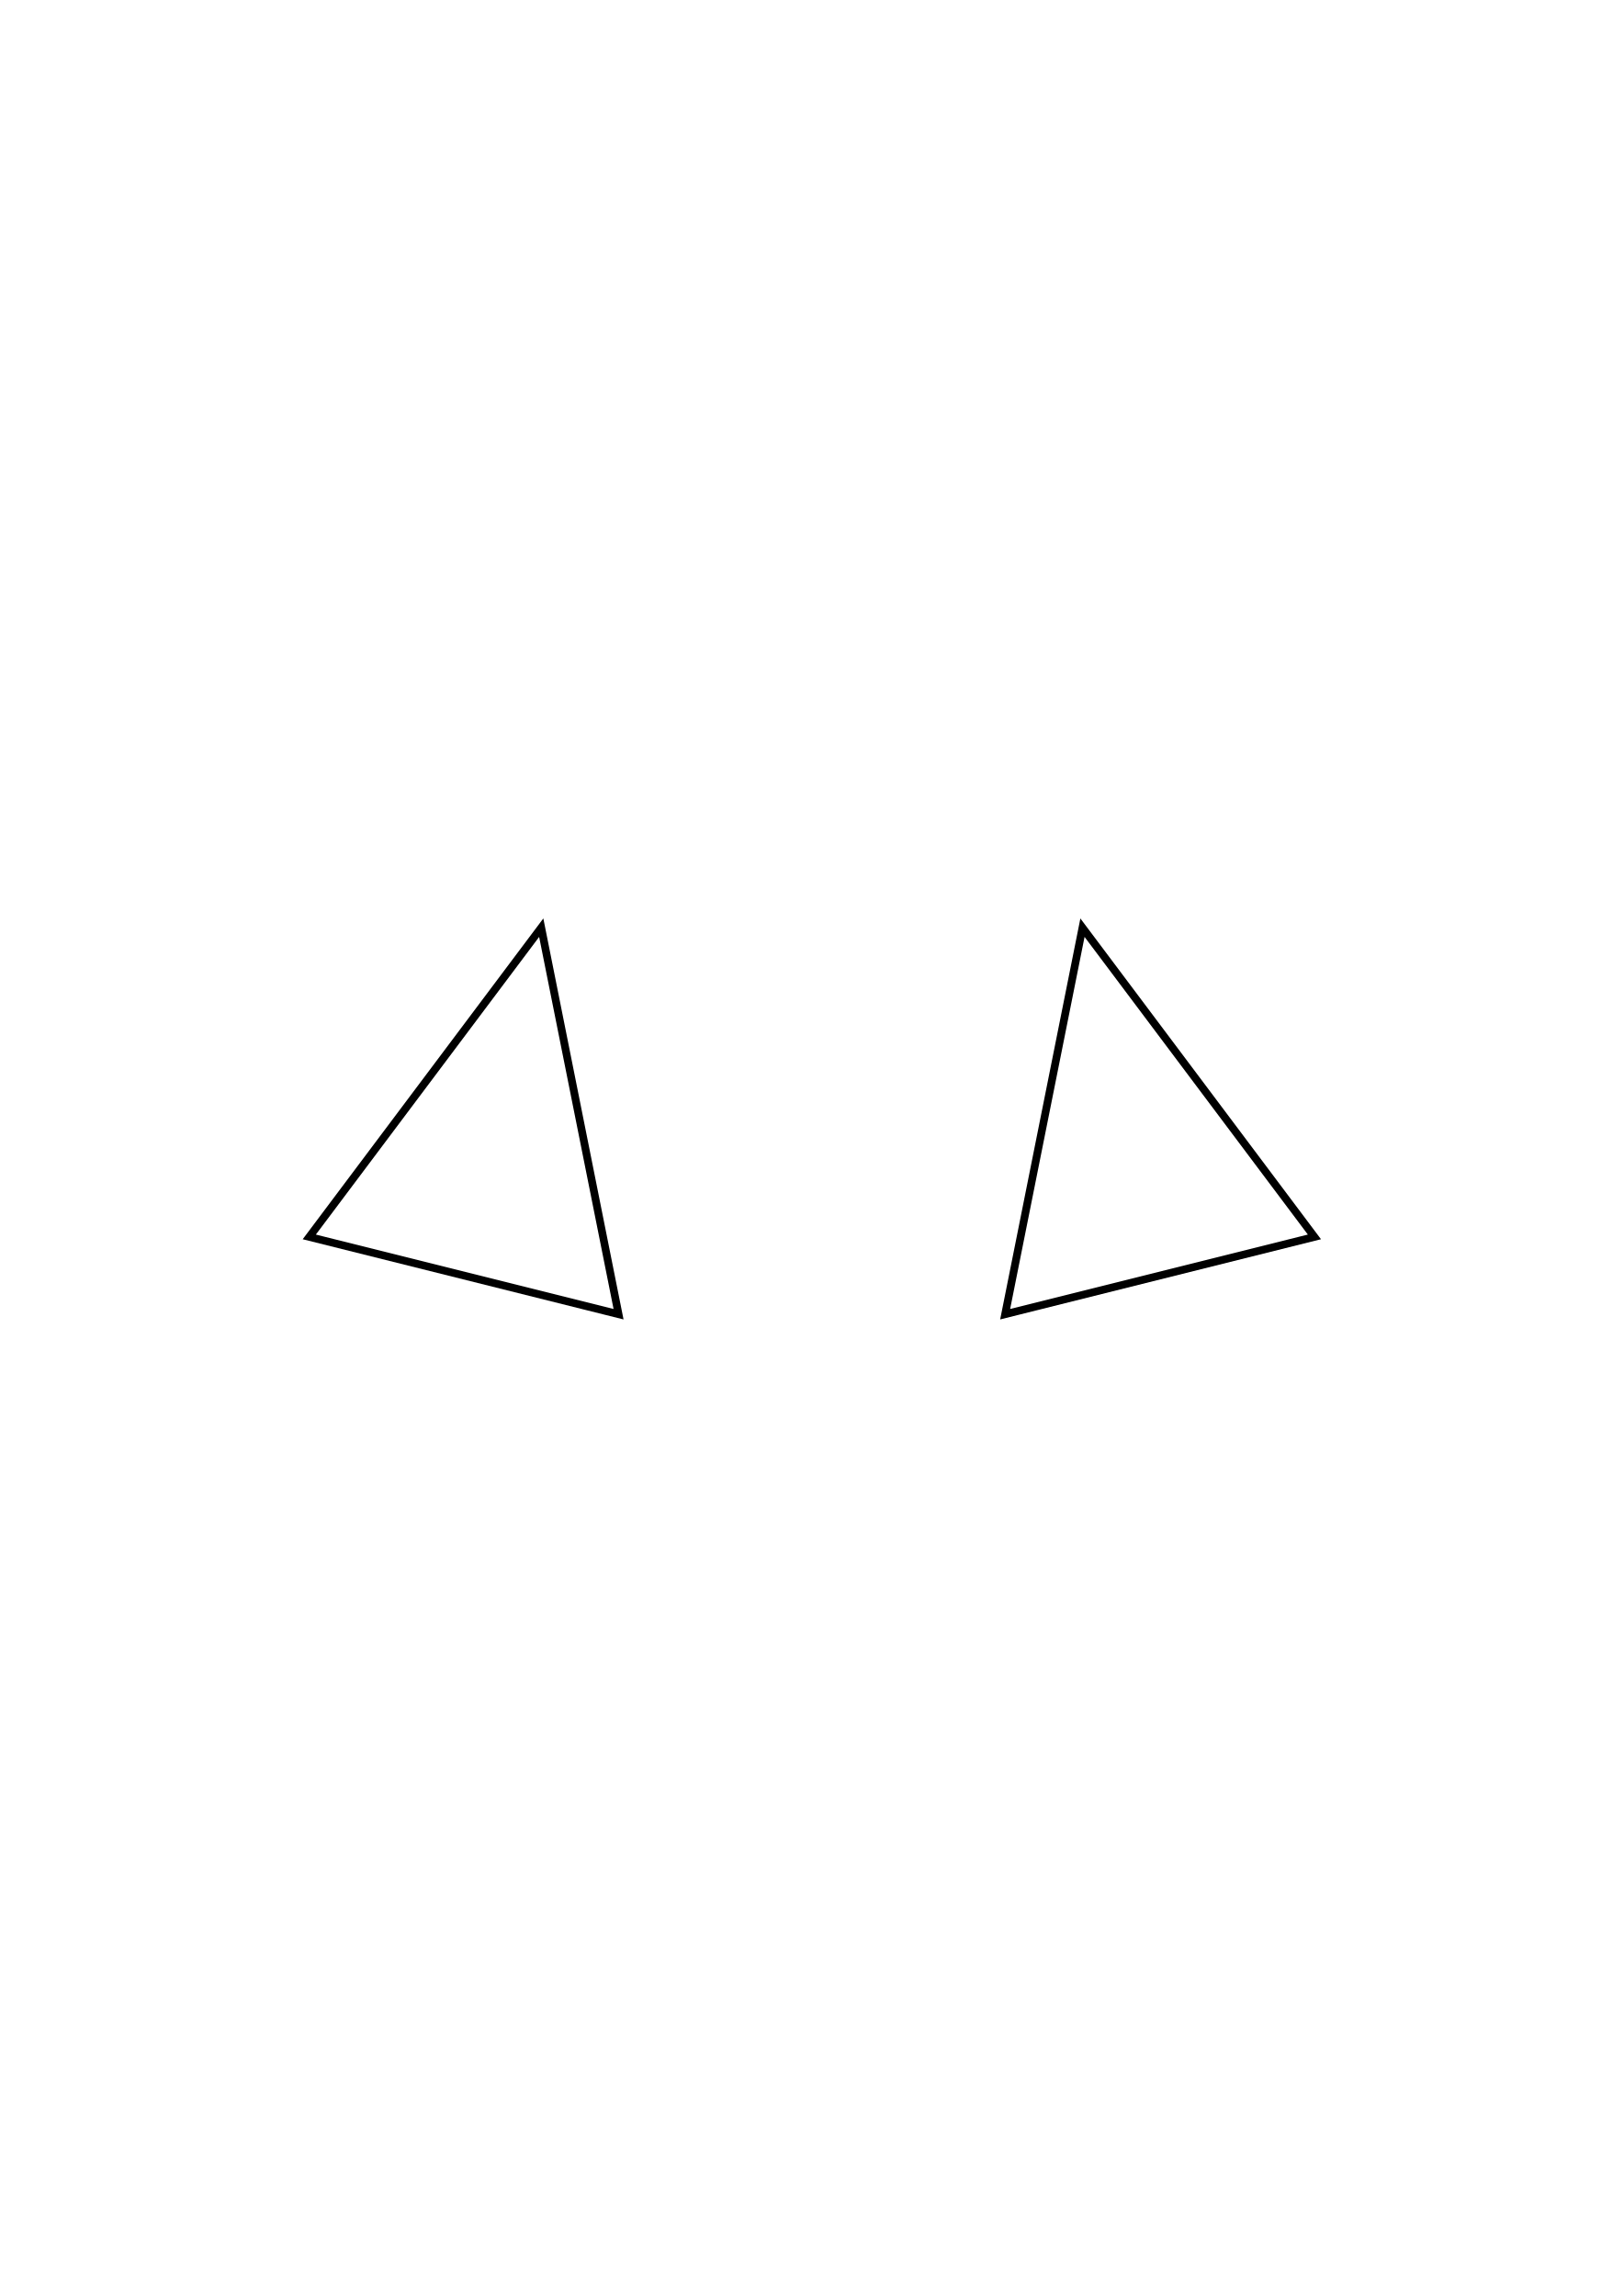
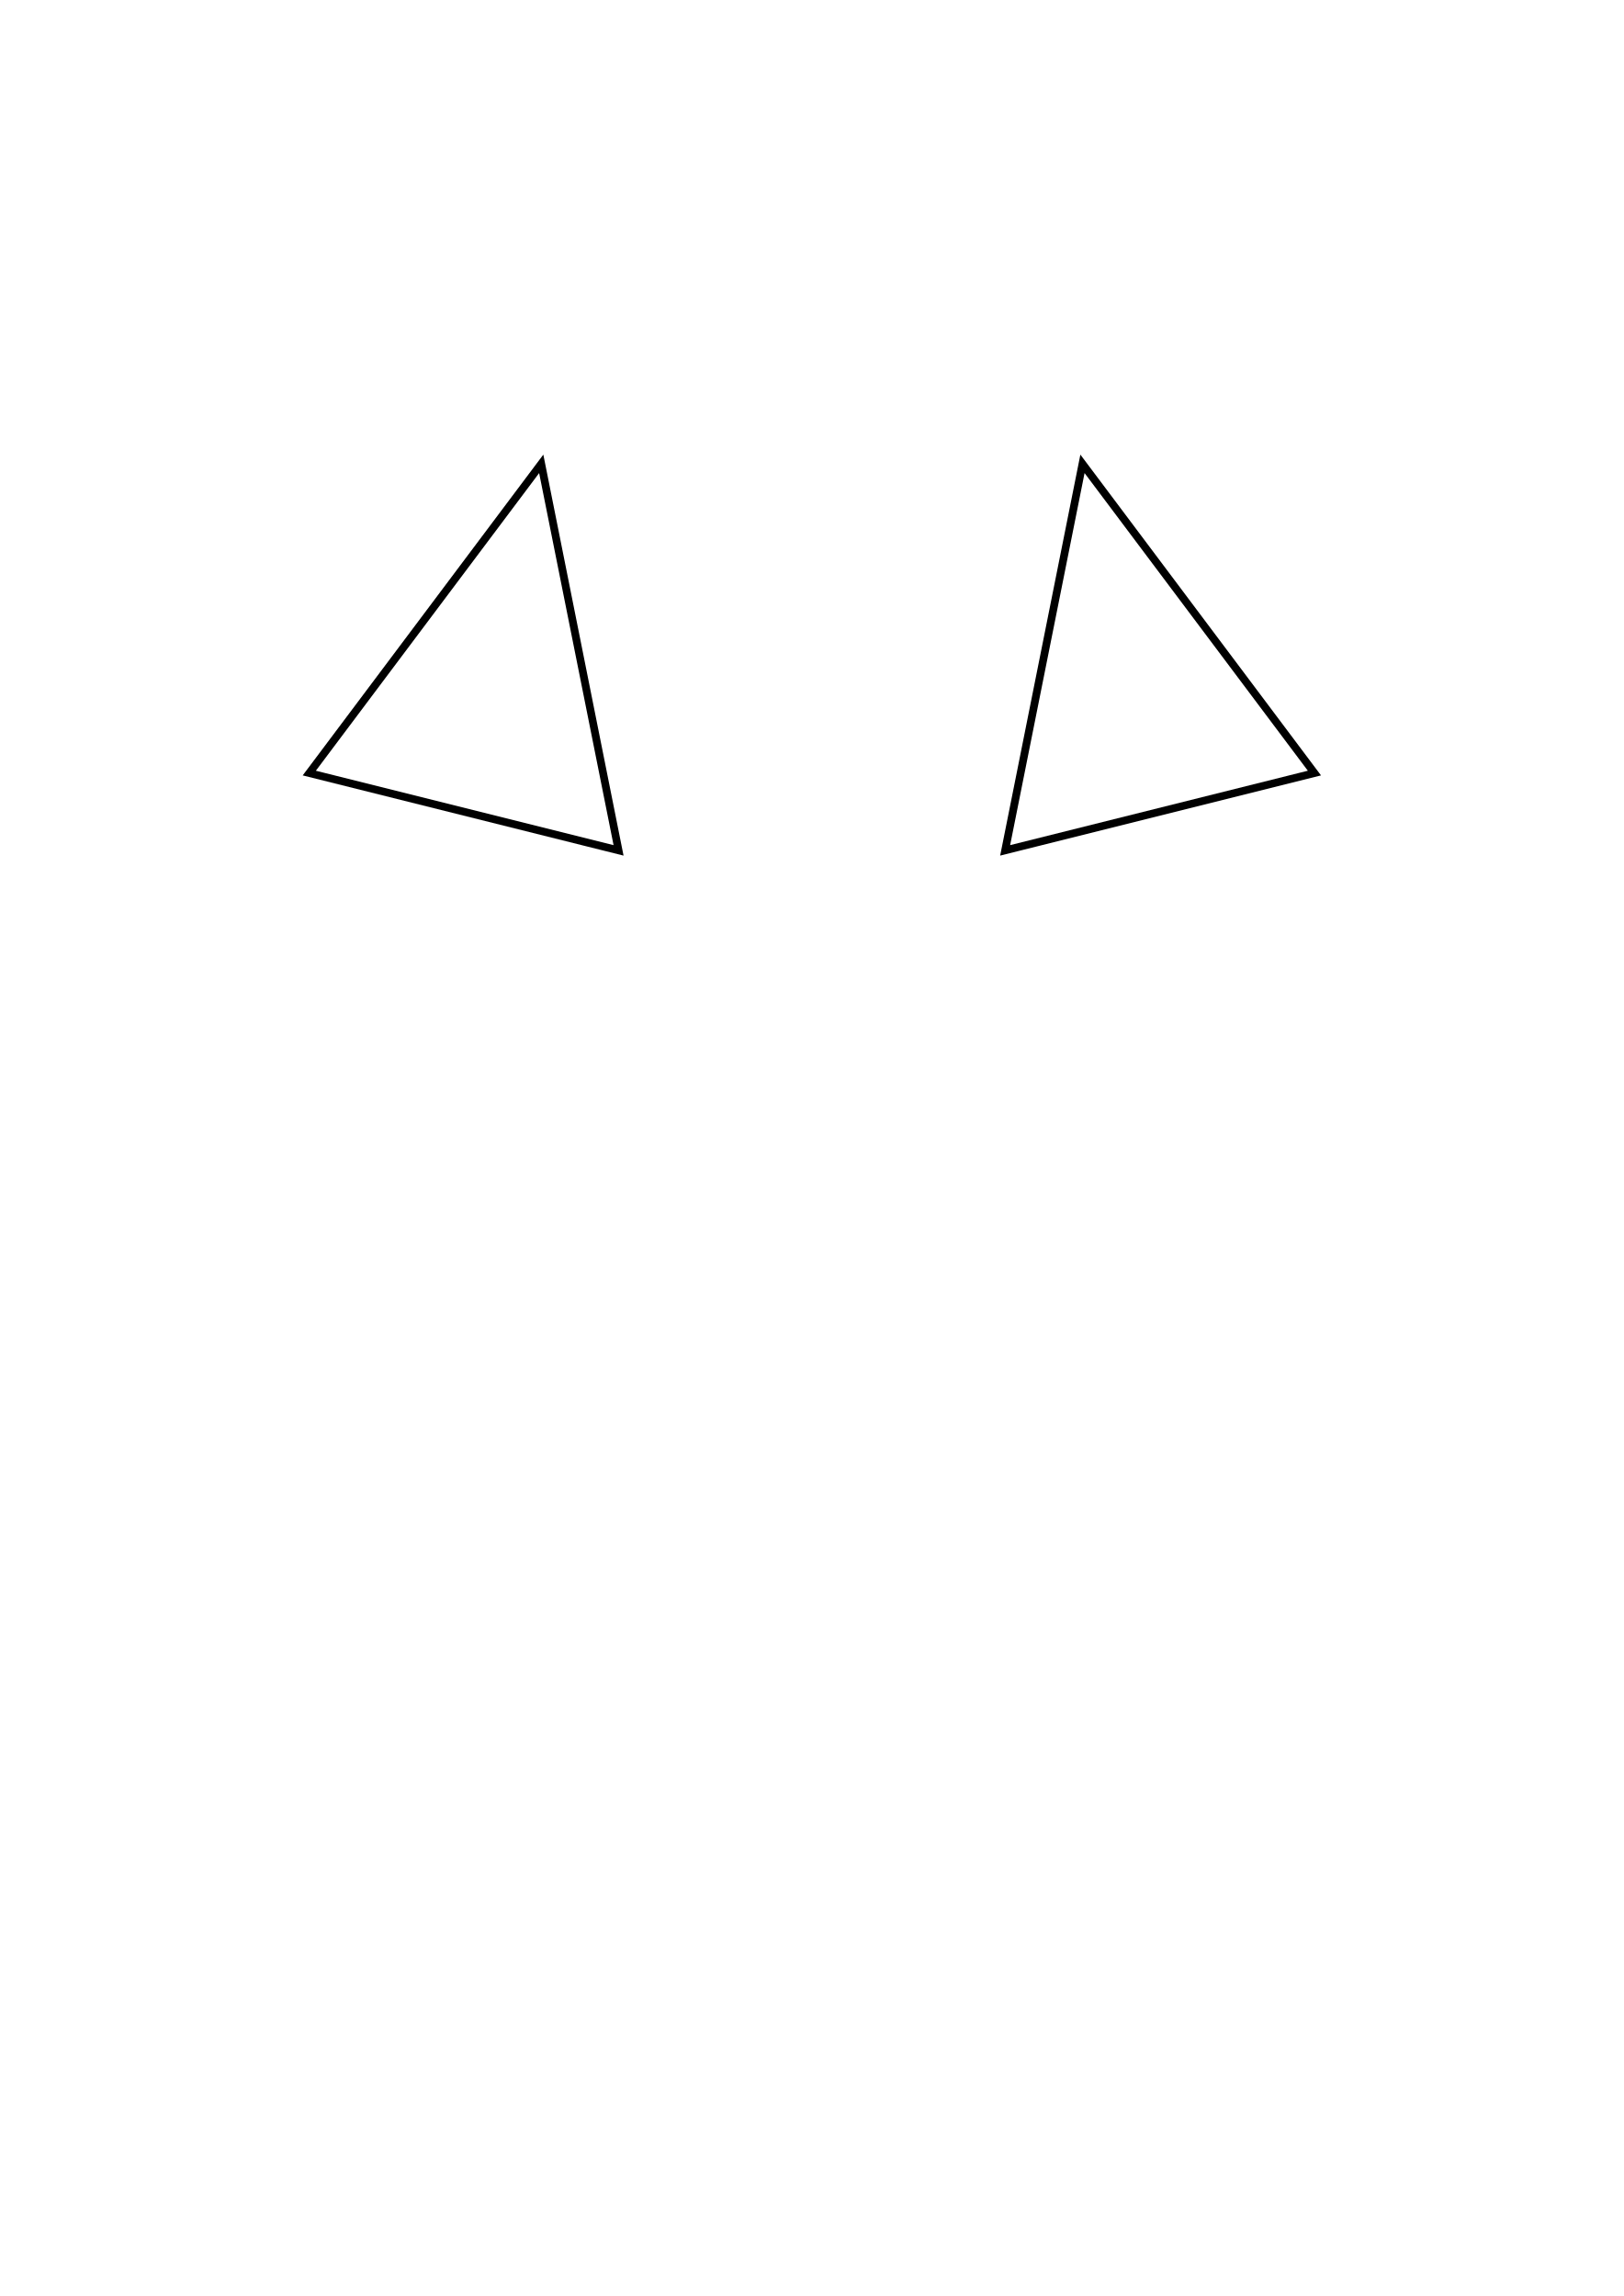
<svg xmlns="http://www.w3.org/2000/svg" viewBox="0 0 210 297">
-   <polygon points="40,160 70,120 80,170" fill="none" stroke="#000000" stroke-width="1" />
-   <polygon points="170,160 140,120 130,170" fill="none" stroke="#000000" stroke-width="1" />
+   <polygon points="40,100 70,60 80,110" fill="none" stroke="#000000" stroke-width="1" />
+   <polygon points="170,100 140,60 130,110" fill="none" stroke="#000000" stroke-width="1" />
</svg>
